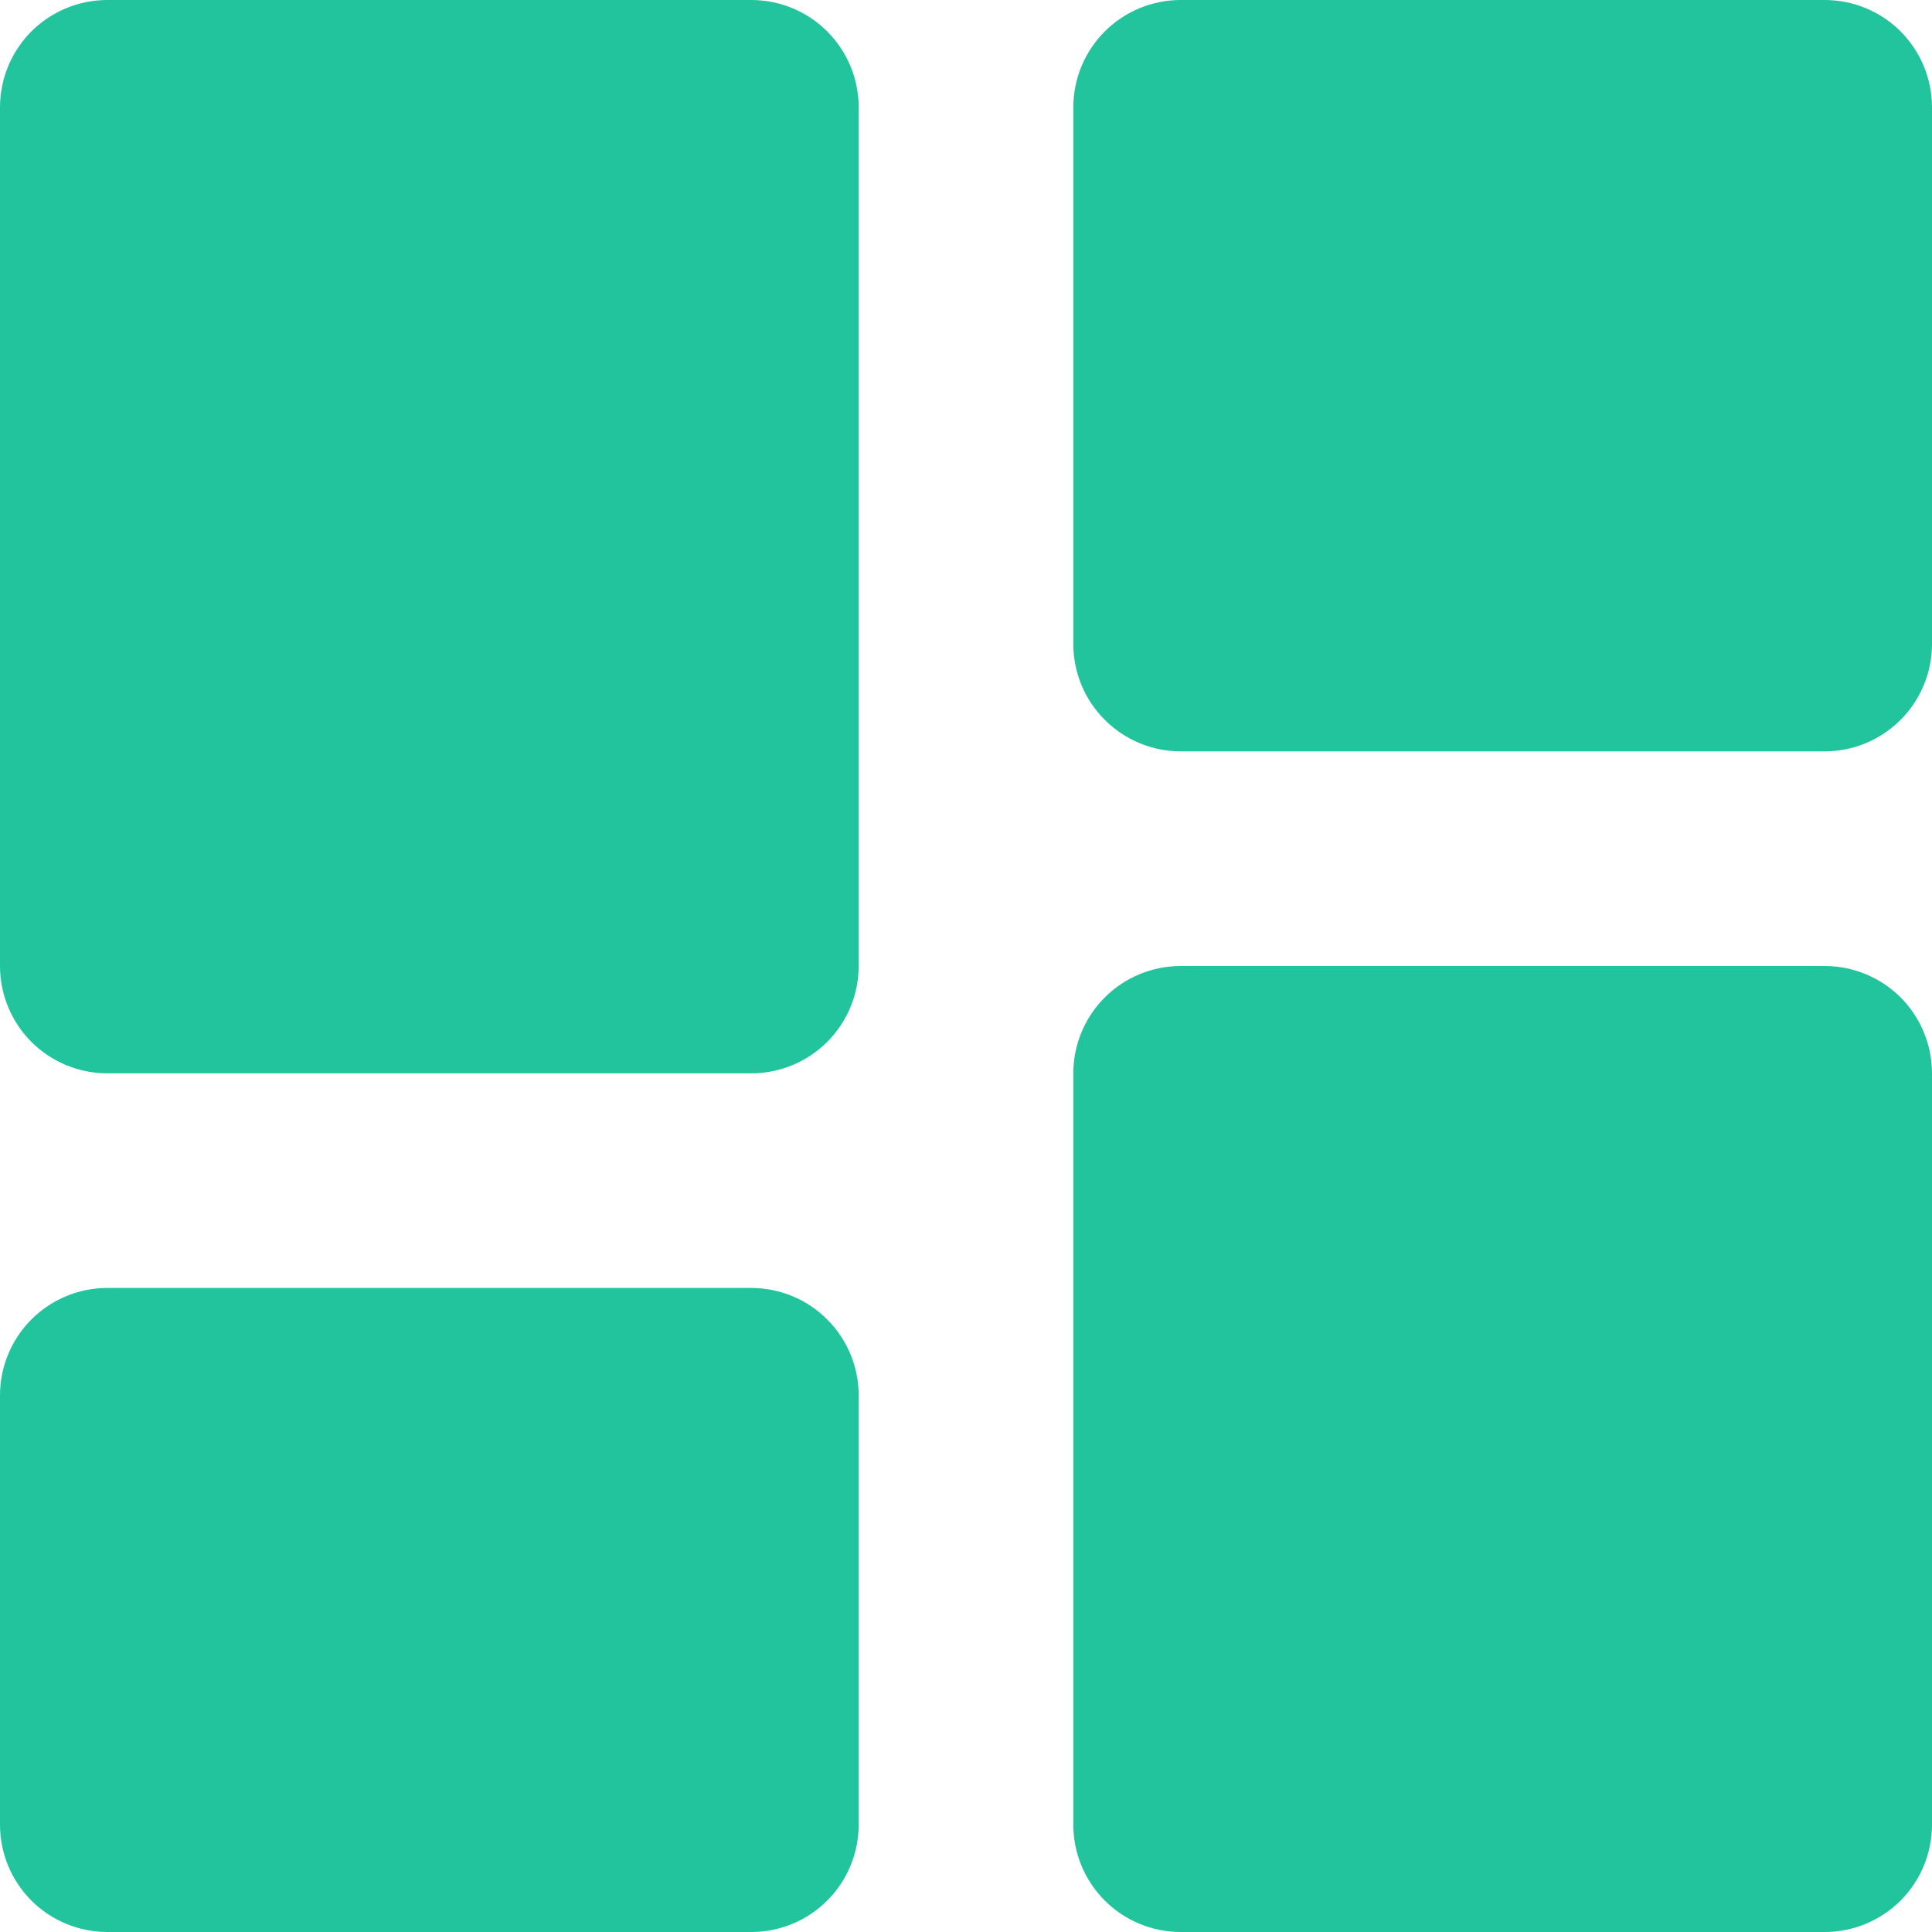
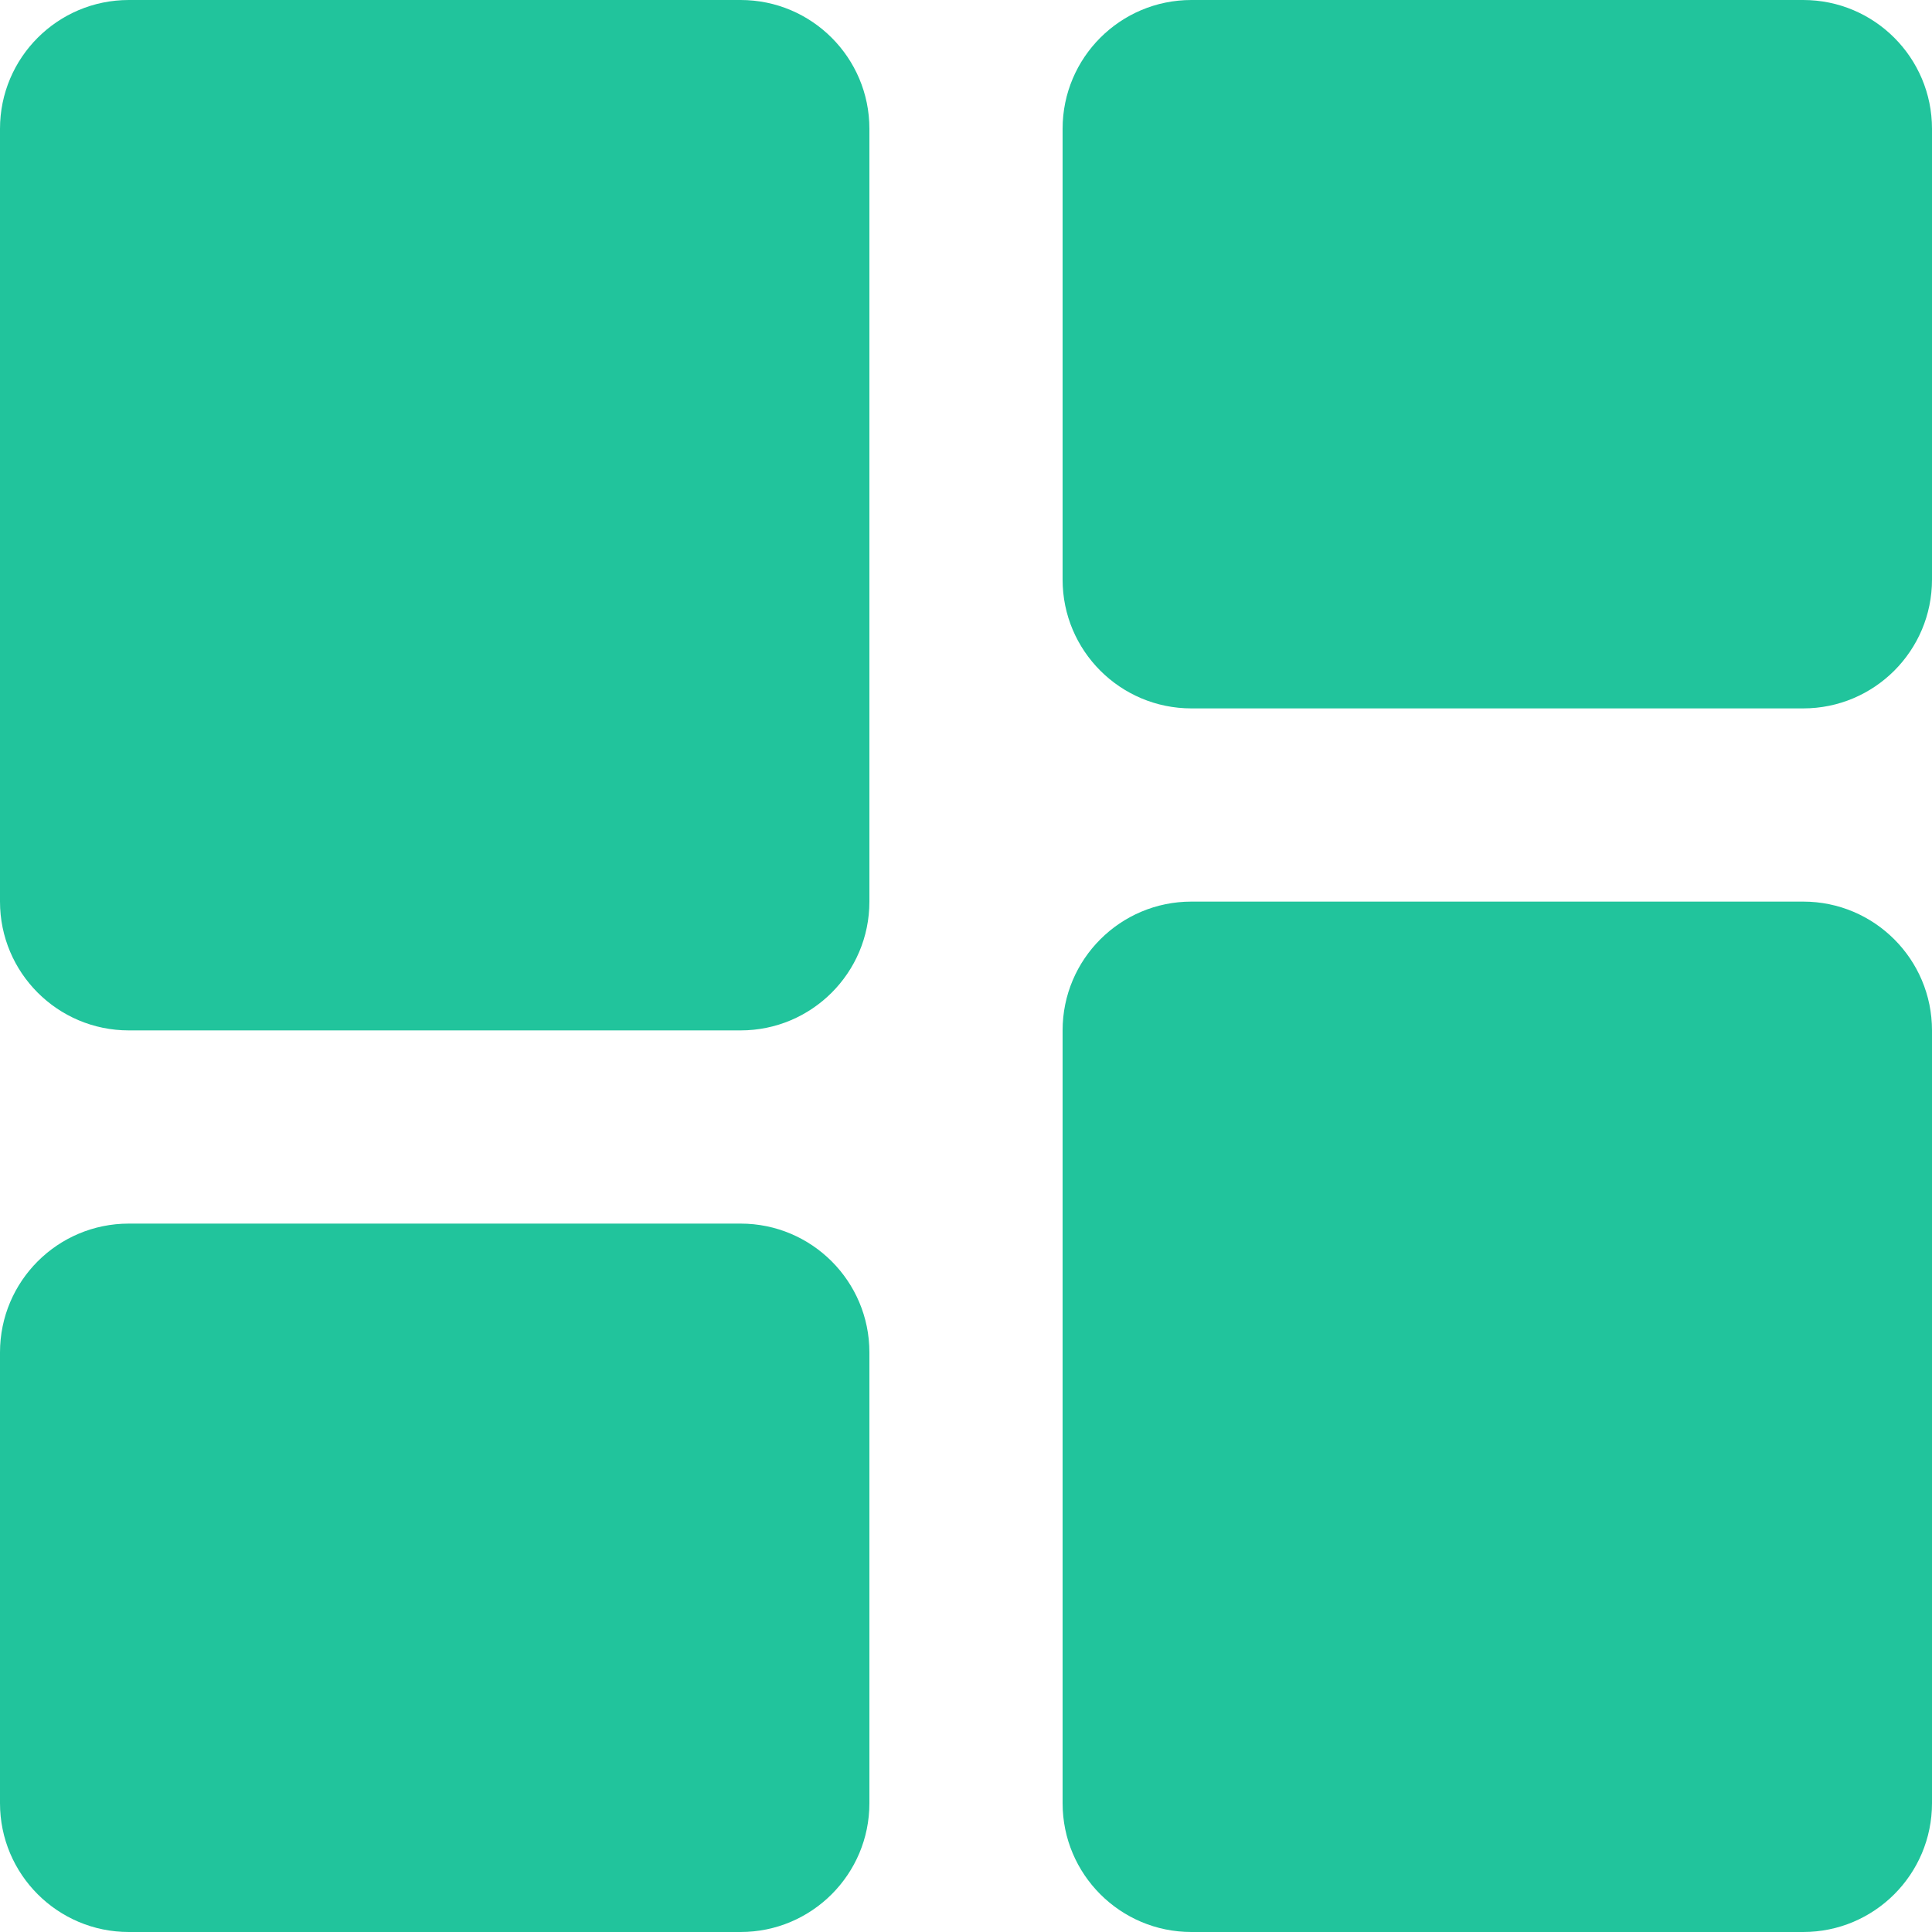
- <svg xmlns="http://www.w3.org/2000/svg" width="20" height="20" viewBox="0 0 20 20" fill="none">
-   <path d="M1.111 11.111H7.778C8.072 11.111 8.355 10.994 8.563 10.786C8.772 10.577 8.889 10.295 8.889 10V1.111C8.889 0.816 8.772 0.534 8.563 0.325C8.355 0.117 8.072 0 7.778 0H1.111C0.816 0 0.534 0.117 0.325 0.325C0.117 0.534 0 0.816 0 1.111V10C0 10.295 0.117 10.577 0.325 10.786C0.534 10.994 0.816 11.111 1.111 11.111ZM0 18.889C0 19.184 0.117 19.466 0.325 19.675C0.534 19.883 0.816 20 1.111 20H7.778C8.072 20 8.355 19.883 8.563 19.675C8.772 19.466 8.889 19.184 8.889 18.889V14.444C8.889 14.15 8.772 13.867 8.563 13.659C8.355 13.45 8.072 13.333 7.778 13.333H1.111C0.816 13.333 0.534 13.45 0.325 13.659C0.117 13.867 0 14.15 0 14.444V18.889ZM11.111 18.889C11.111 19.184 11.228 19.466 11.437 19.675C11.645 19.883 11.928 20 12.222 20H18.889C19.184 20 19.466 19.883 19.675 19.675C19.883 19.466 20 19.184 20 18.889V11.111C20 10.816 19.883 10.534 19.675 10.325C19.466 10.117 19.184 10 18.889 10H12.222C11.928 10 11.645 10.117 11.437 10.325C11.228 10.534 11.111 10.816 11.111 11.111V18.889ZM12.222 7.778H18.889C19.184 7.778 19.466 7.661 19.675 7.452C19.883 7.244 20 6.961 20 6.667V1.111C20 0.816 19.883 0.534 19.675 0.325C19.466 0.117 19.184 0 18.889 0H12.222C11.928 0 11.645 0.117 11.437 0.325C11.228 0.534 11.111 0.816 11.111 1.111V6.667C11.111 6.961 11.228 7.244 11.437 7.452C11.645 7.661 11.928 7.778 12.222 7.778Z" fill="#21C49C" />
+ <svg xmlns="http://www.w3.org/2000/svg" width="30" height="30" viewBox="0 0 30 30" fill="none">
+   <rect width="13.5" height="16" rx="2" fill="#21C49C" />
+   <rect x="16.5" y="14" width="13.5" height="16" rx="2" fill="#21C49C" />
+   <rect y="19" width="13.5" height="11" rx="2" fill="#21C49C" />
+   <rect x="16.5" width="13.5" height="11" rx="2" fill="#21C49C" />
</svg>
